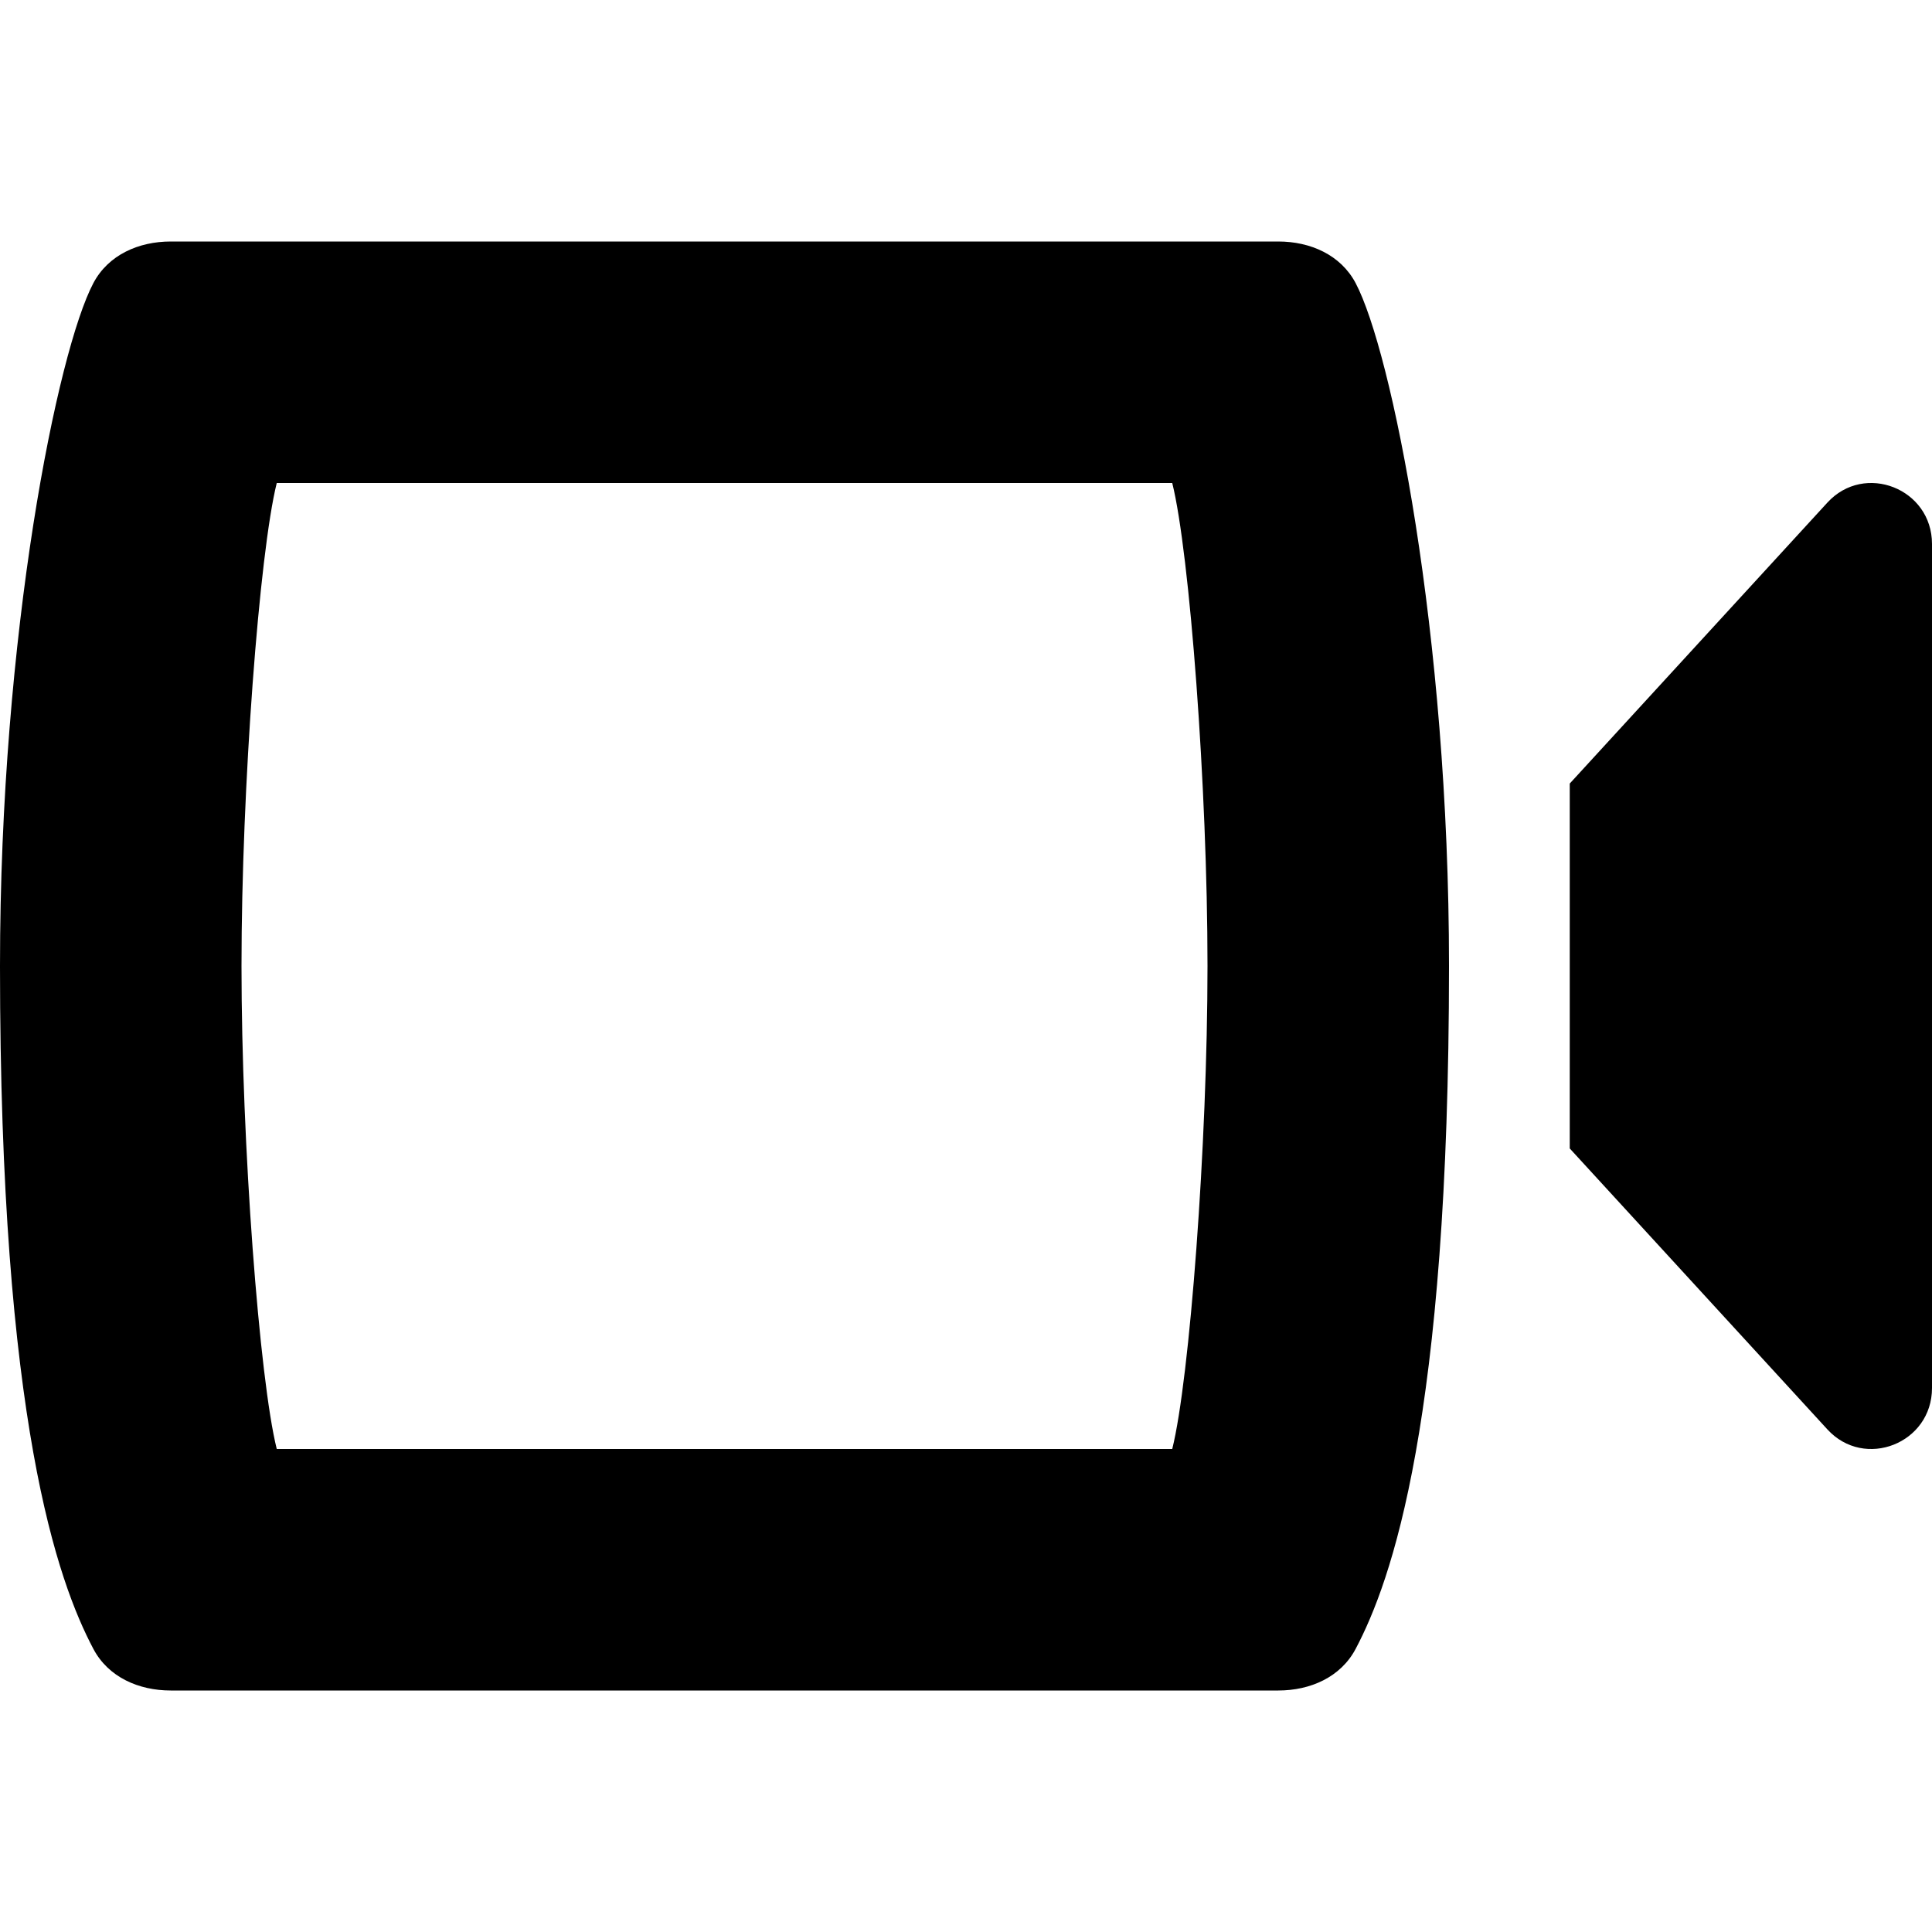
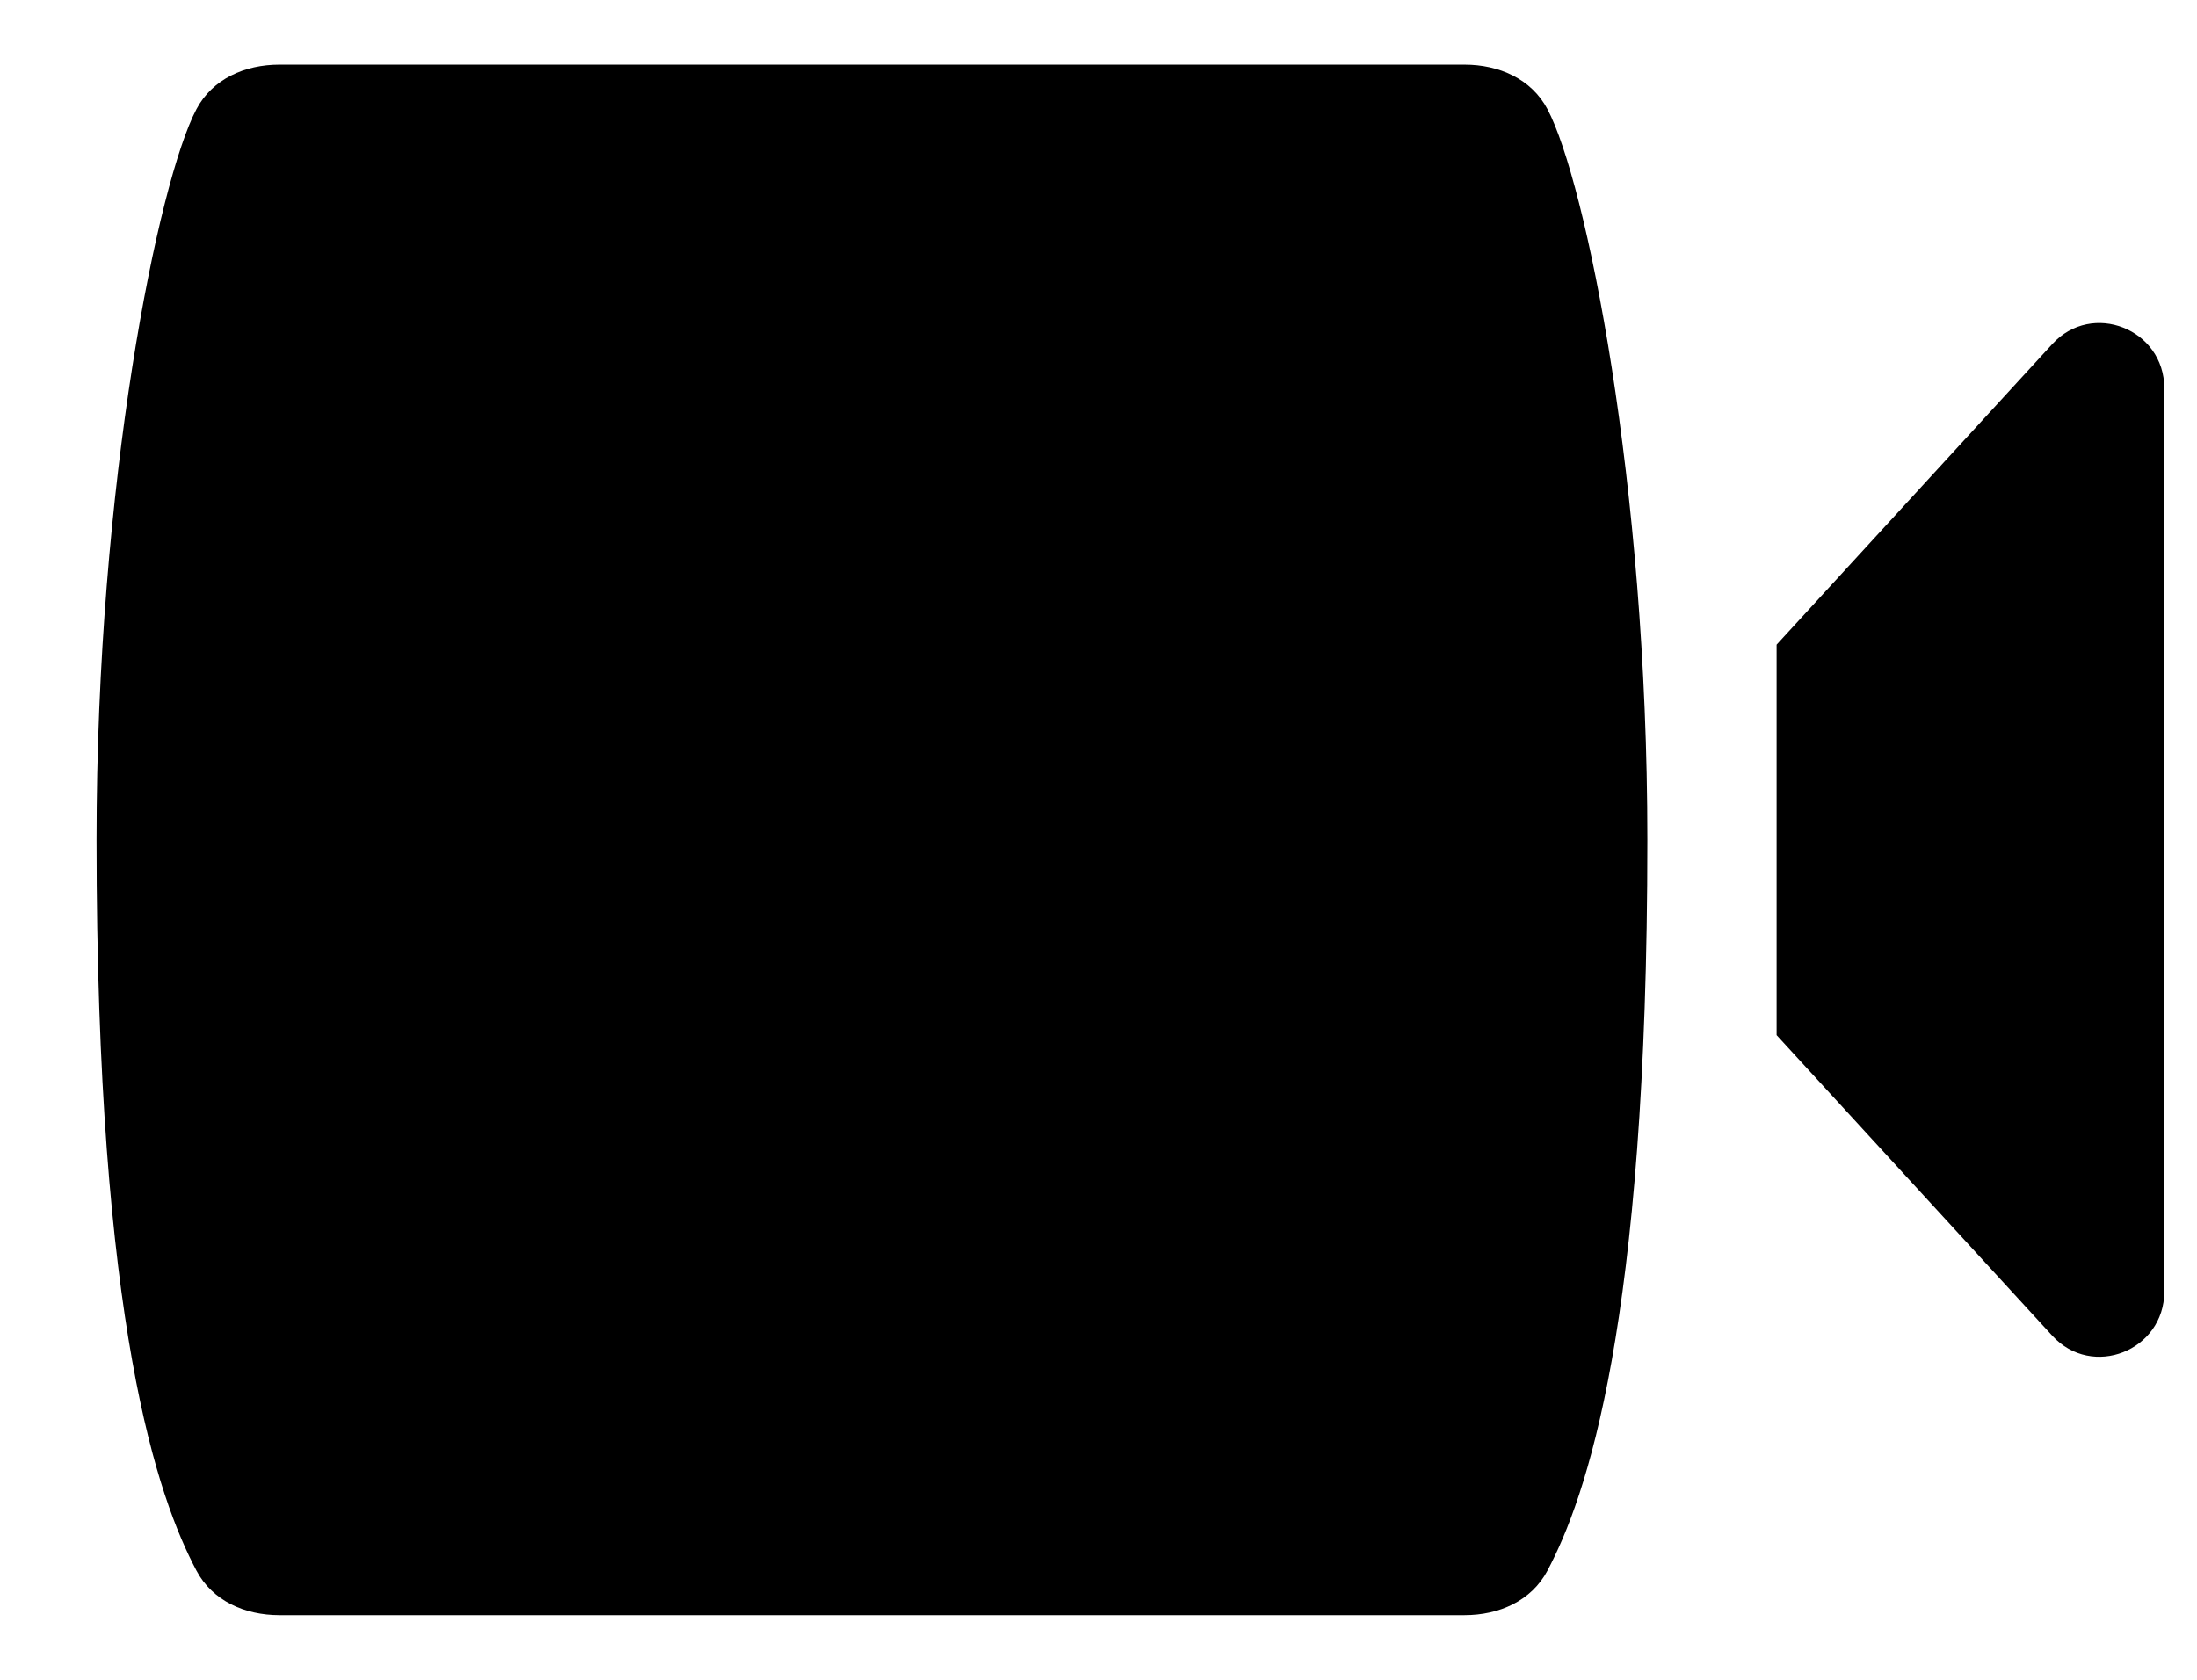
- <svg xmlns="http://www.w3.org/2000/svg" width="16" height="16" viewBox="0 0 16 16" fill="none">
-   <path d="M0.773 2.345C0.897 2.11 1.149 2 1.414 2H10.586C10.851 2 11.103 2.11 11.227 2.345C11.522 2.903 12 5.235 12 8C12 11.765 11.522 13.097 11.227 13.655C11.103 13.89 10.851 14 10.586 14H1.414C1.149 14 0.897 13.89 0.773 13.655C0.478 13.097 1.01272e-05 11.765 1.60907e-10 8C-1.0126e-05 5.235 0.478 2.903 0.773 2.345ZM2 8C2 9.473 2.148 11.424 2.292 12H9.708C9.852 11.424 10 9.473 10 8C10 6.527 9.852 4.576 9.708 4H2.292C2.148 4.576 2 6.527 2 8Z" fill="black" />
-   <path d="M15.133 4.163C15.441 3.826 16 4.046 16 4.505V11.495C16 11.954 15.441 12.174 15.133 11.837L13 9.511V6.489L15.133 4.163Z" fill="black" />
+ <svg xmlns="http://www.w3.org/2000/svg" width="17" height="13" viewBox="0 0 17 13" fill="none">
+   <path d="M1.52 0.845C1.644 0.61 1.896 0.5 2.161 0.5H11.333C11.598 0.5 11.85 0.61 11.974 0.845C12.269 1.403 12.747 3.735 12.747 6.5C12.747 10.265 12.269 11.597 11.974 12.155C11.85 12.39 11.598 12.5 11.333 12.5H2.161C1.896 12.5 1.644 12.39 1.52 12.155C1.225 11.597 0.747 10.265 0.747 6.5C0.747 3.735 1.225 1.403 1.52 0.845Z" fill="black" />
+   <path d="M15.88 2.663C16.188 2.326 16.747 2.546 16.747 3.005V9.995C16.747 10.454 16.188 10.674 15.88 10.337L13.747 8.011V4.989L15.88 2.663Z" fill="black" />
</svg>
